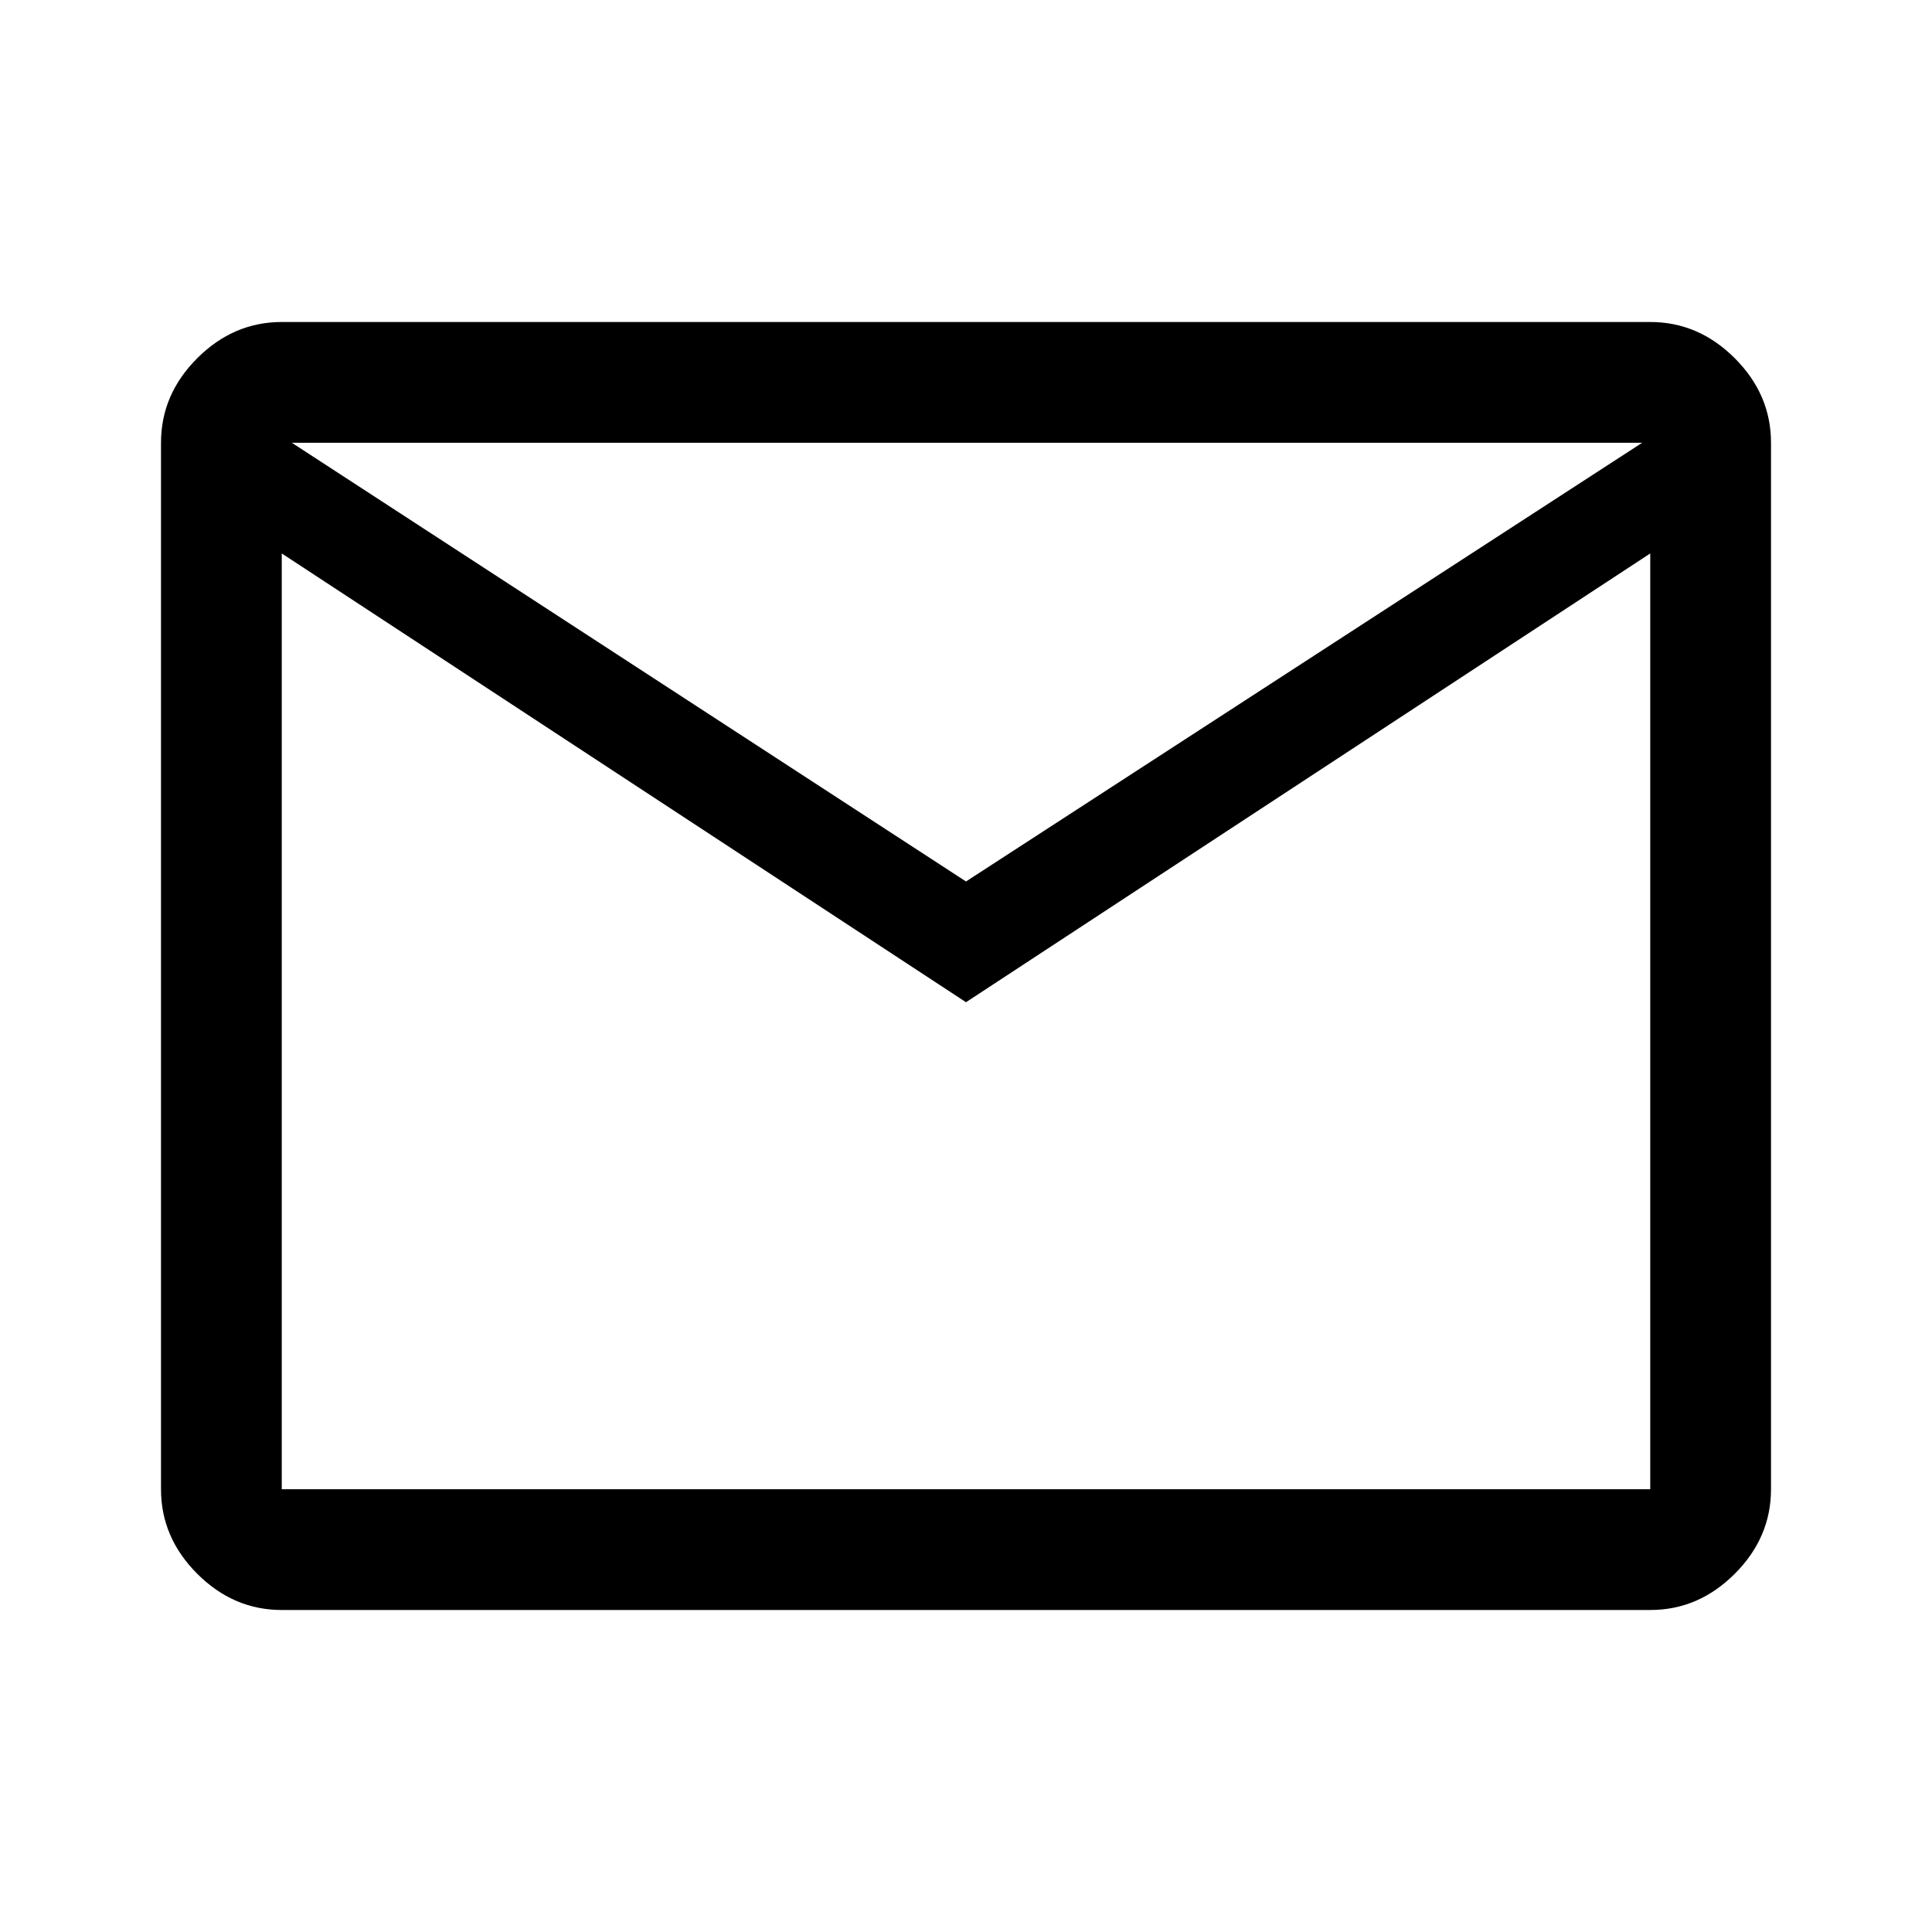
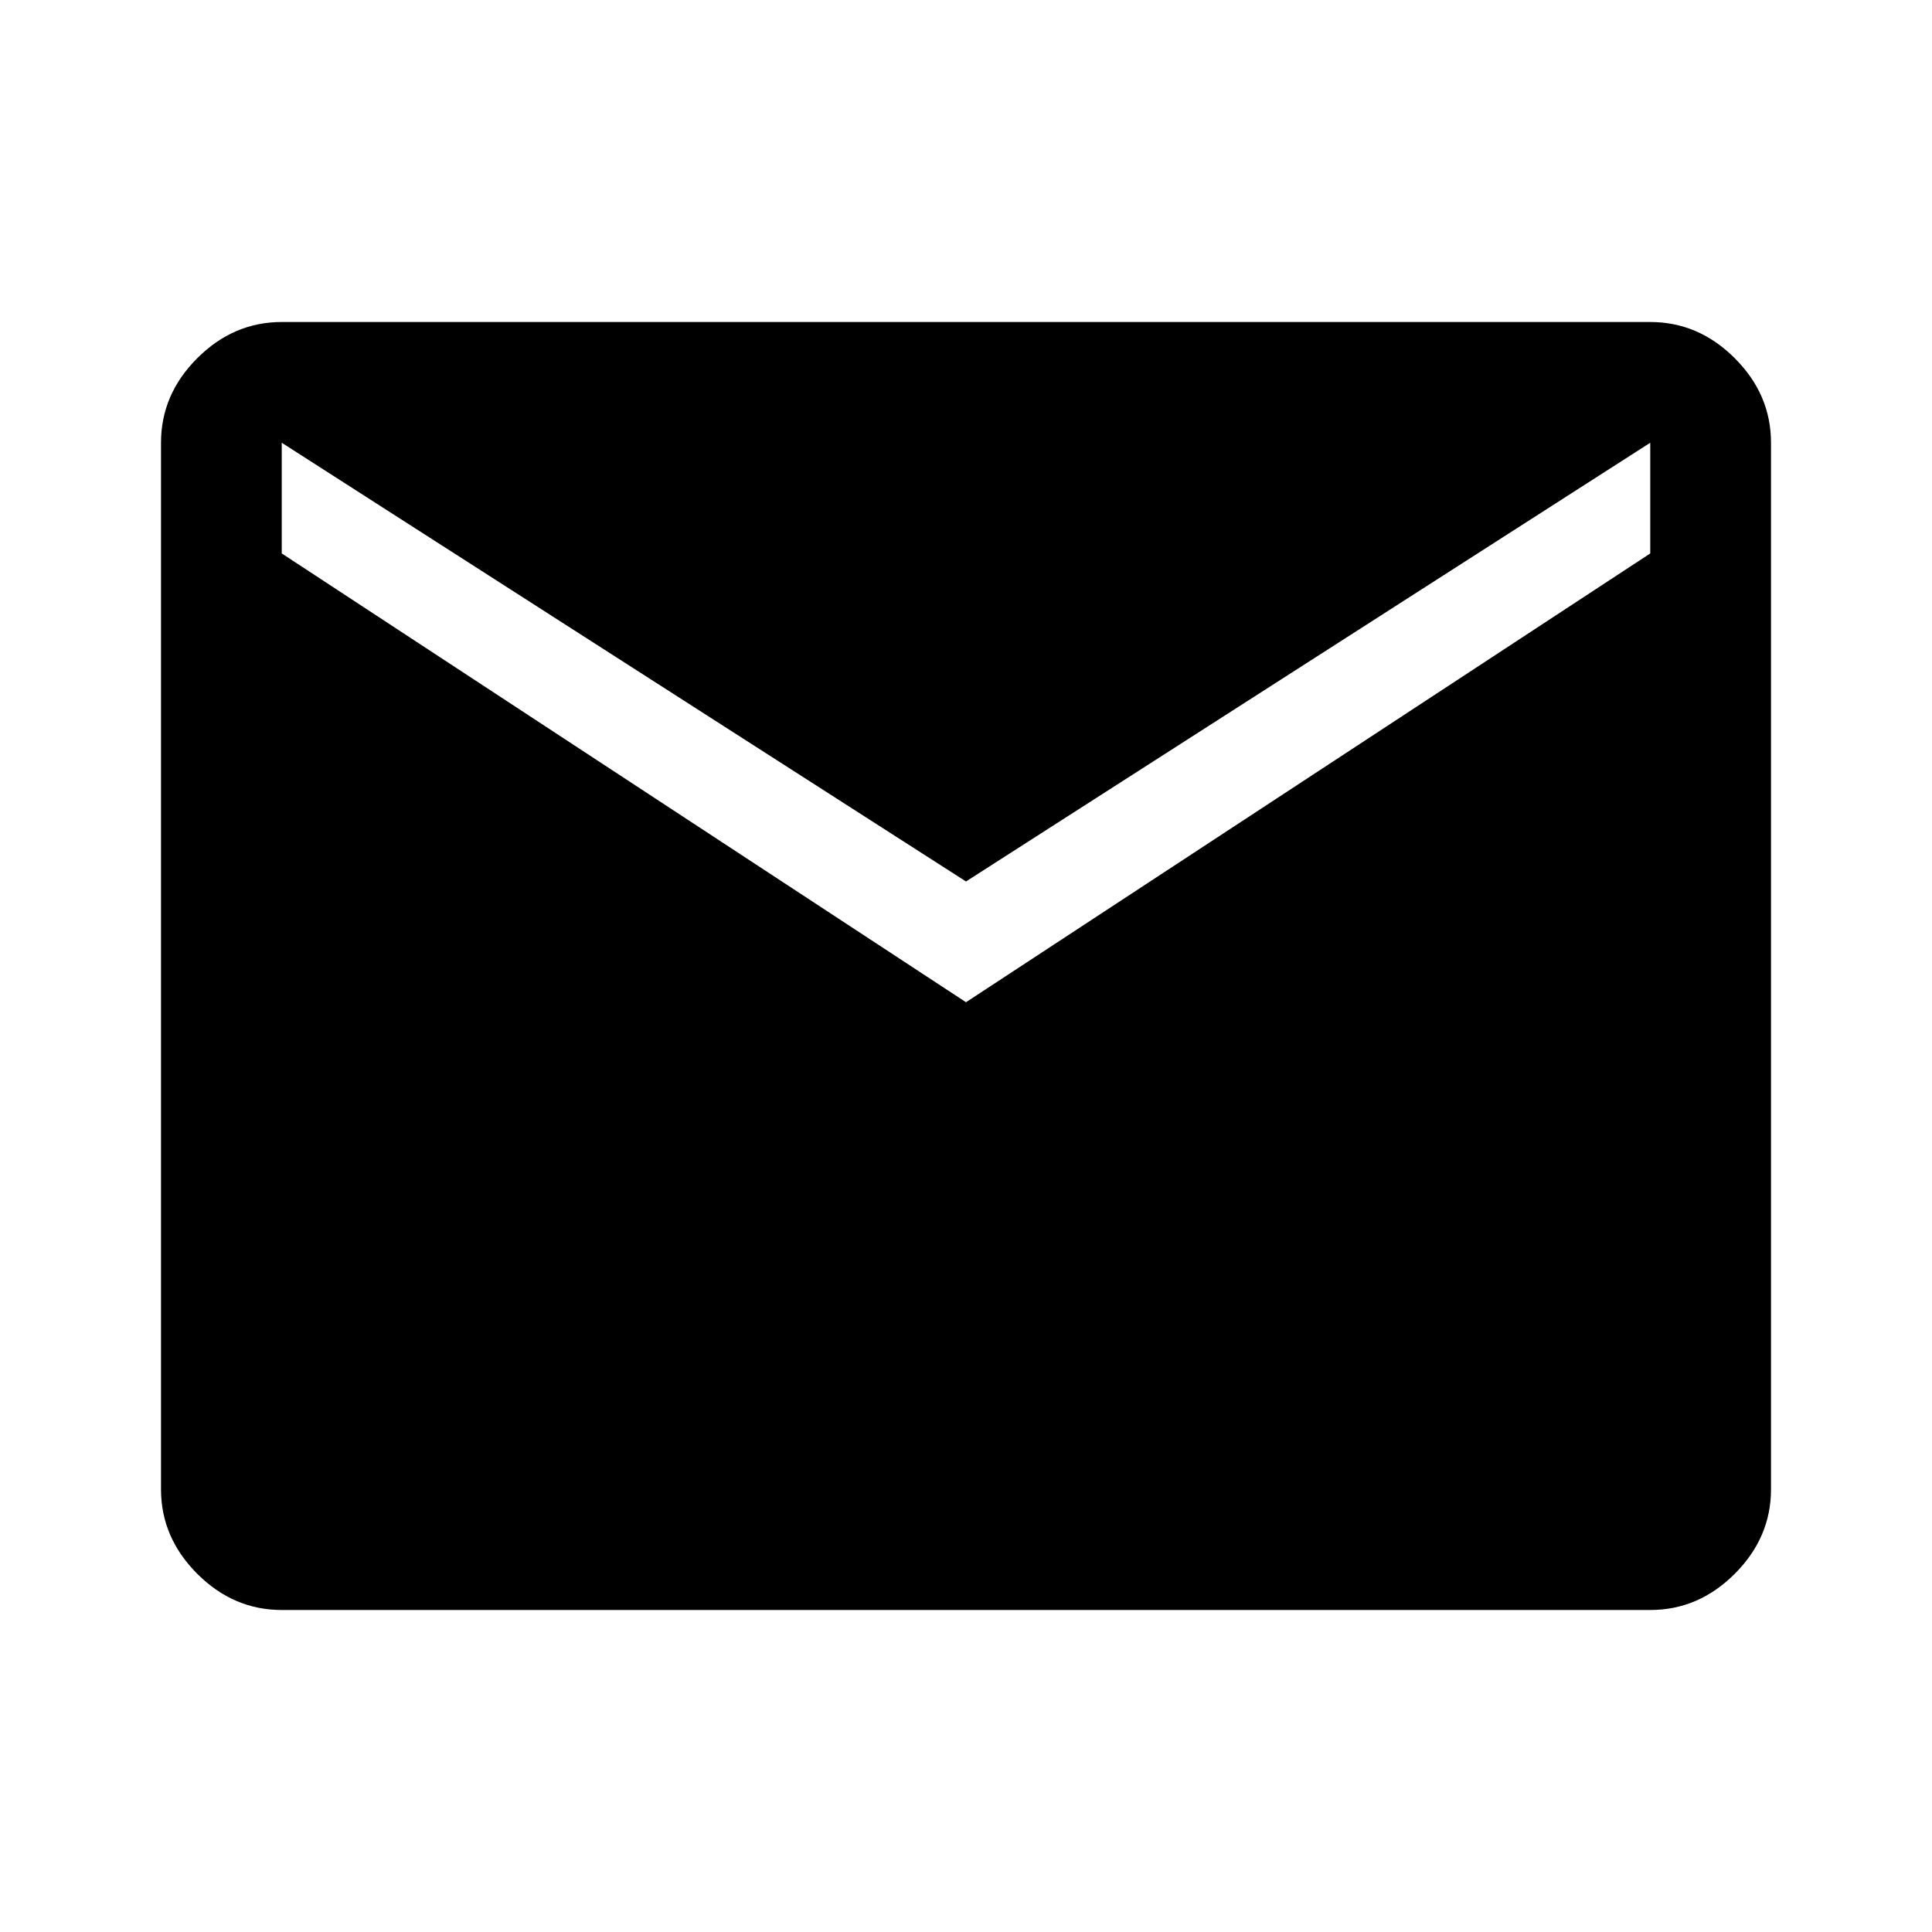
<svg xmlns="http://www.w3.org/2000/svg" height="48" viewBox="0 96 960 960" width="48">
-   <path d="M140 896q-24 0-42-18t-18-42V316q0-24 18-42t42-18h680q24 0 42 18t18 42v520q0 24-18 42t-42 18H140Zm340-302L140 371v465h680V371L480 594Zm0-60 336-218H145l335 218ZM140 371v-55 520-465Z" />
+   <path d="M140 896q-24 0-42-18t-18-42V316q0-24 18-42t42-18h680q24 0 42 18t18 42v520q0 24-18 42t-42 18H140Zm340-302 340-223v-55L480 534 140 316v55l340 223Z" />
</svg>
